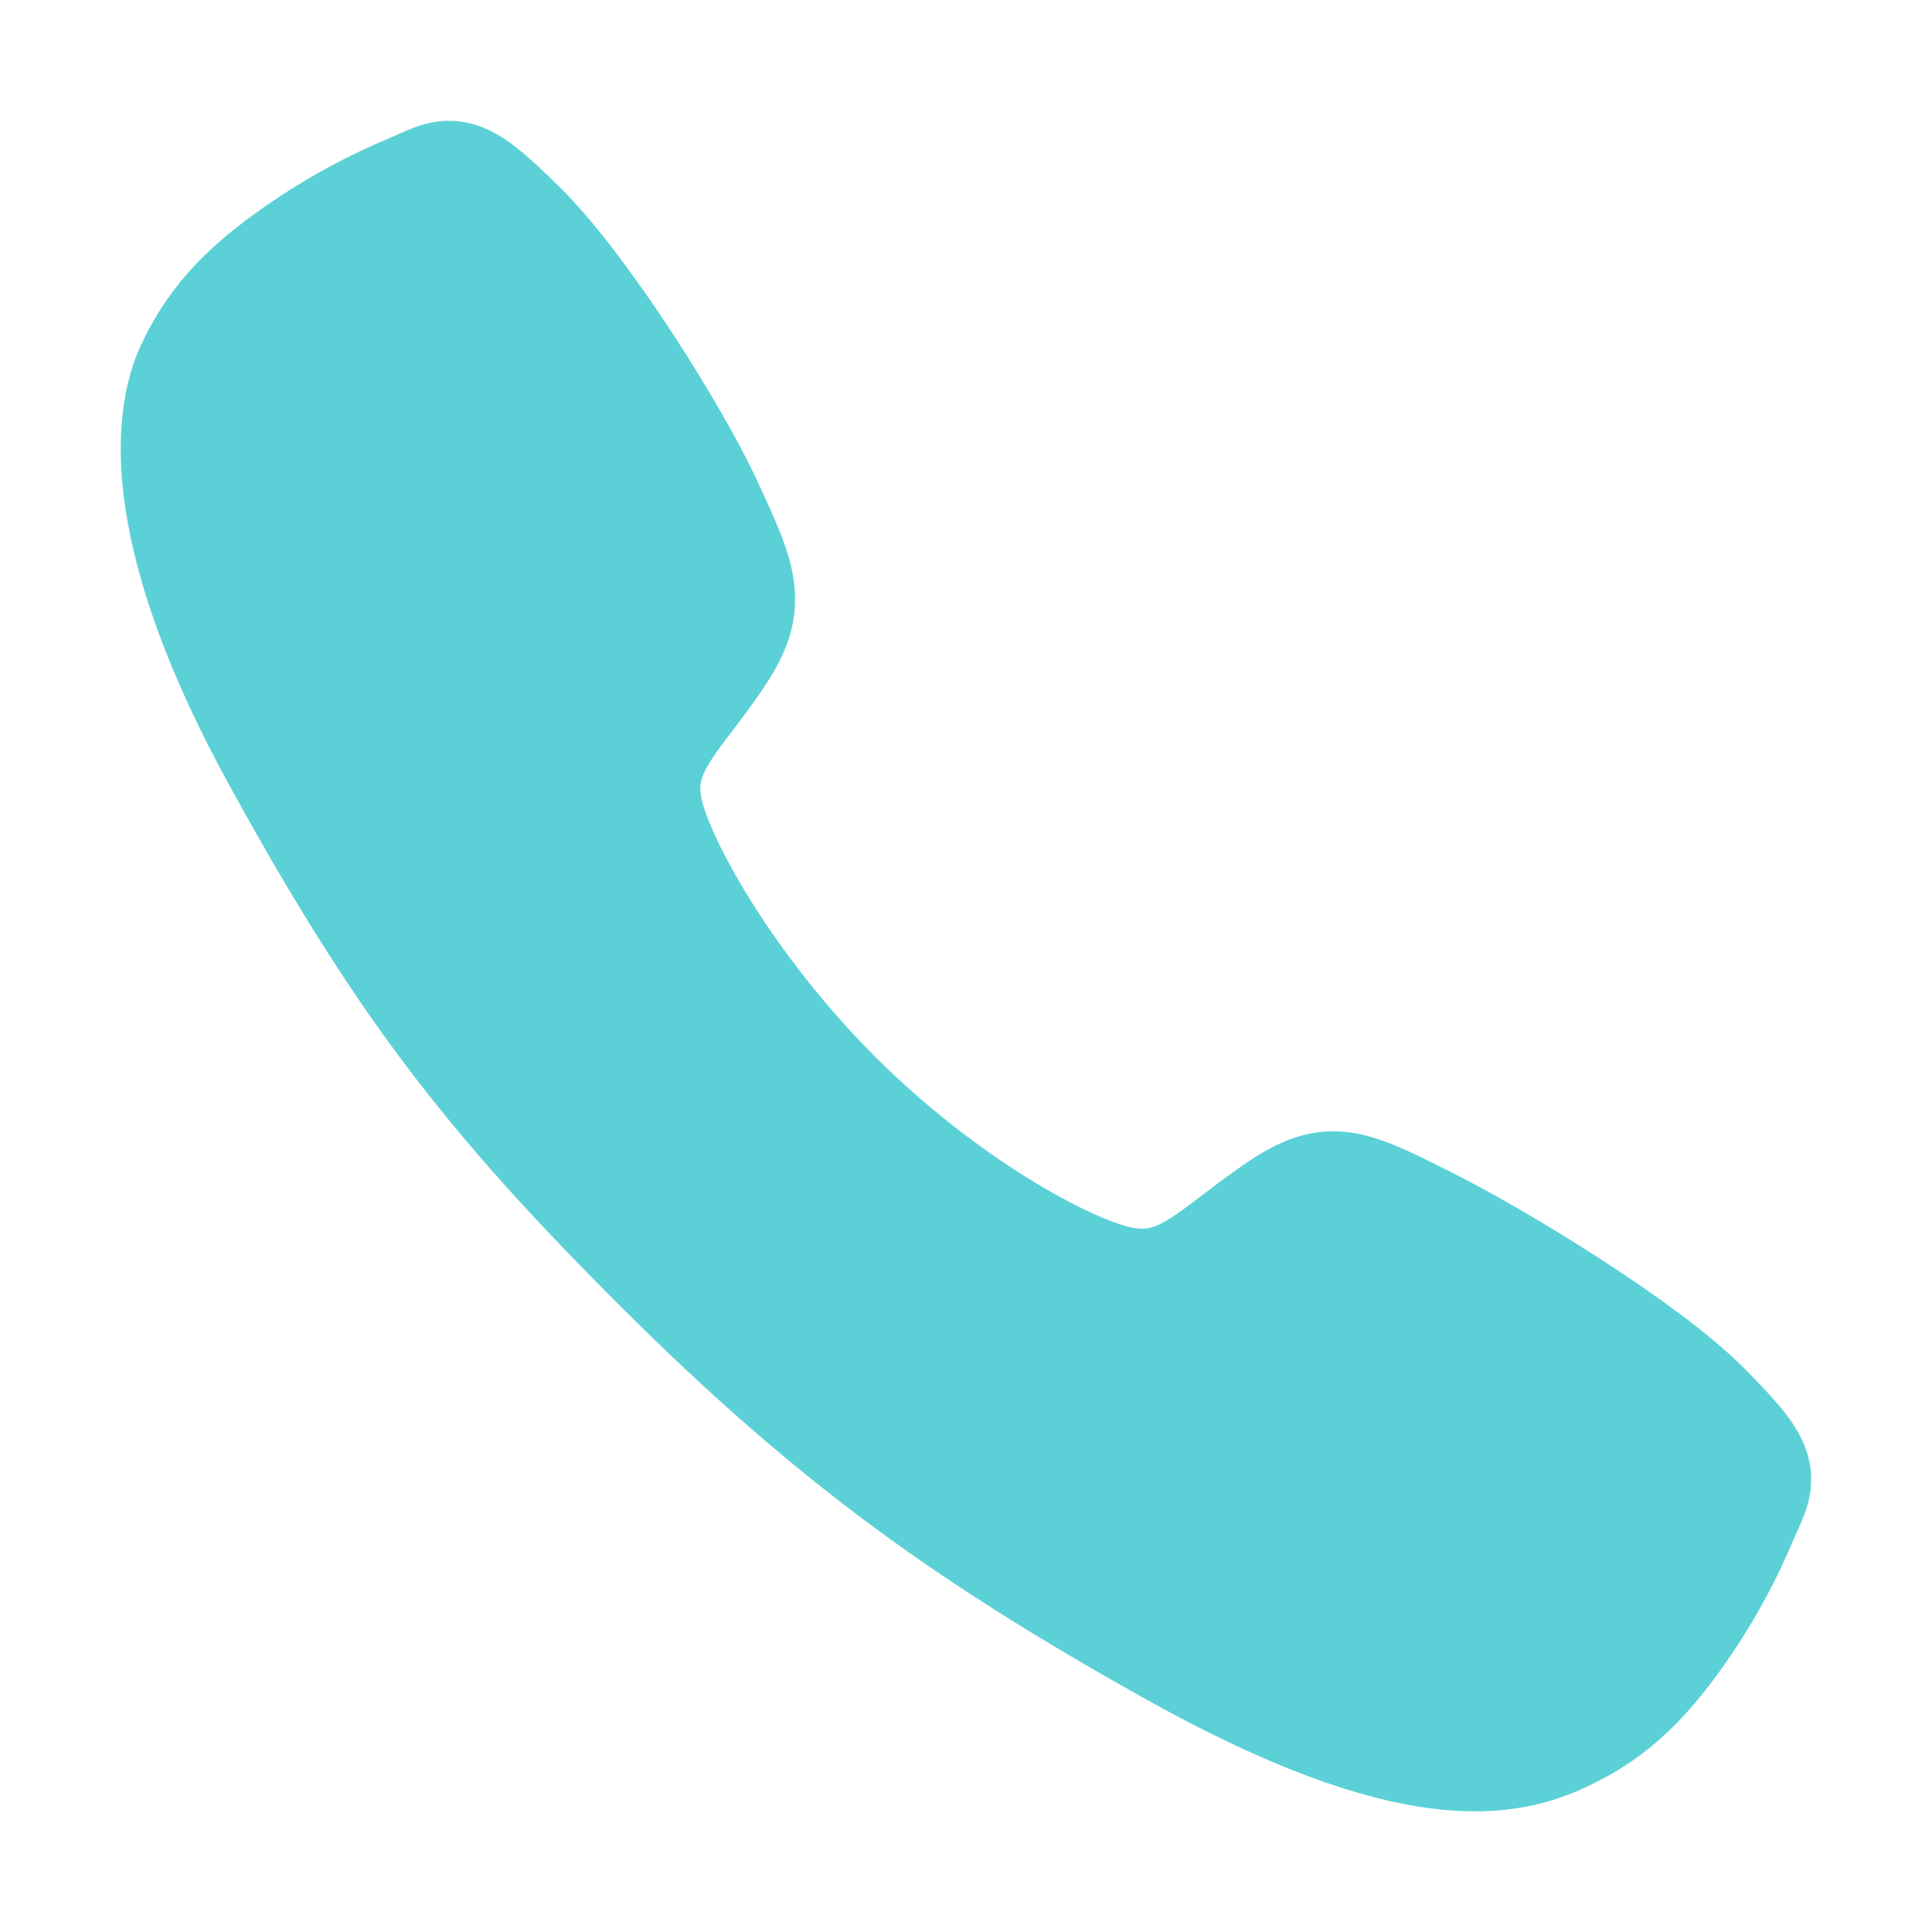
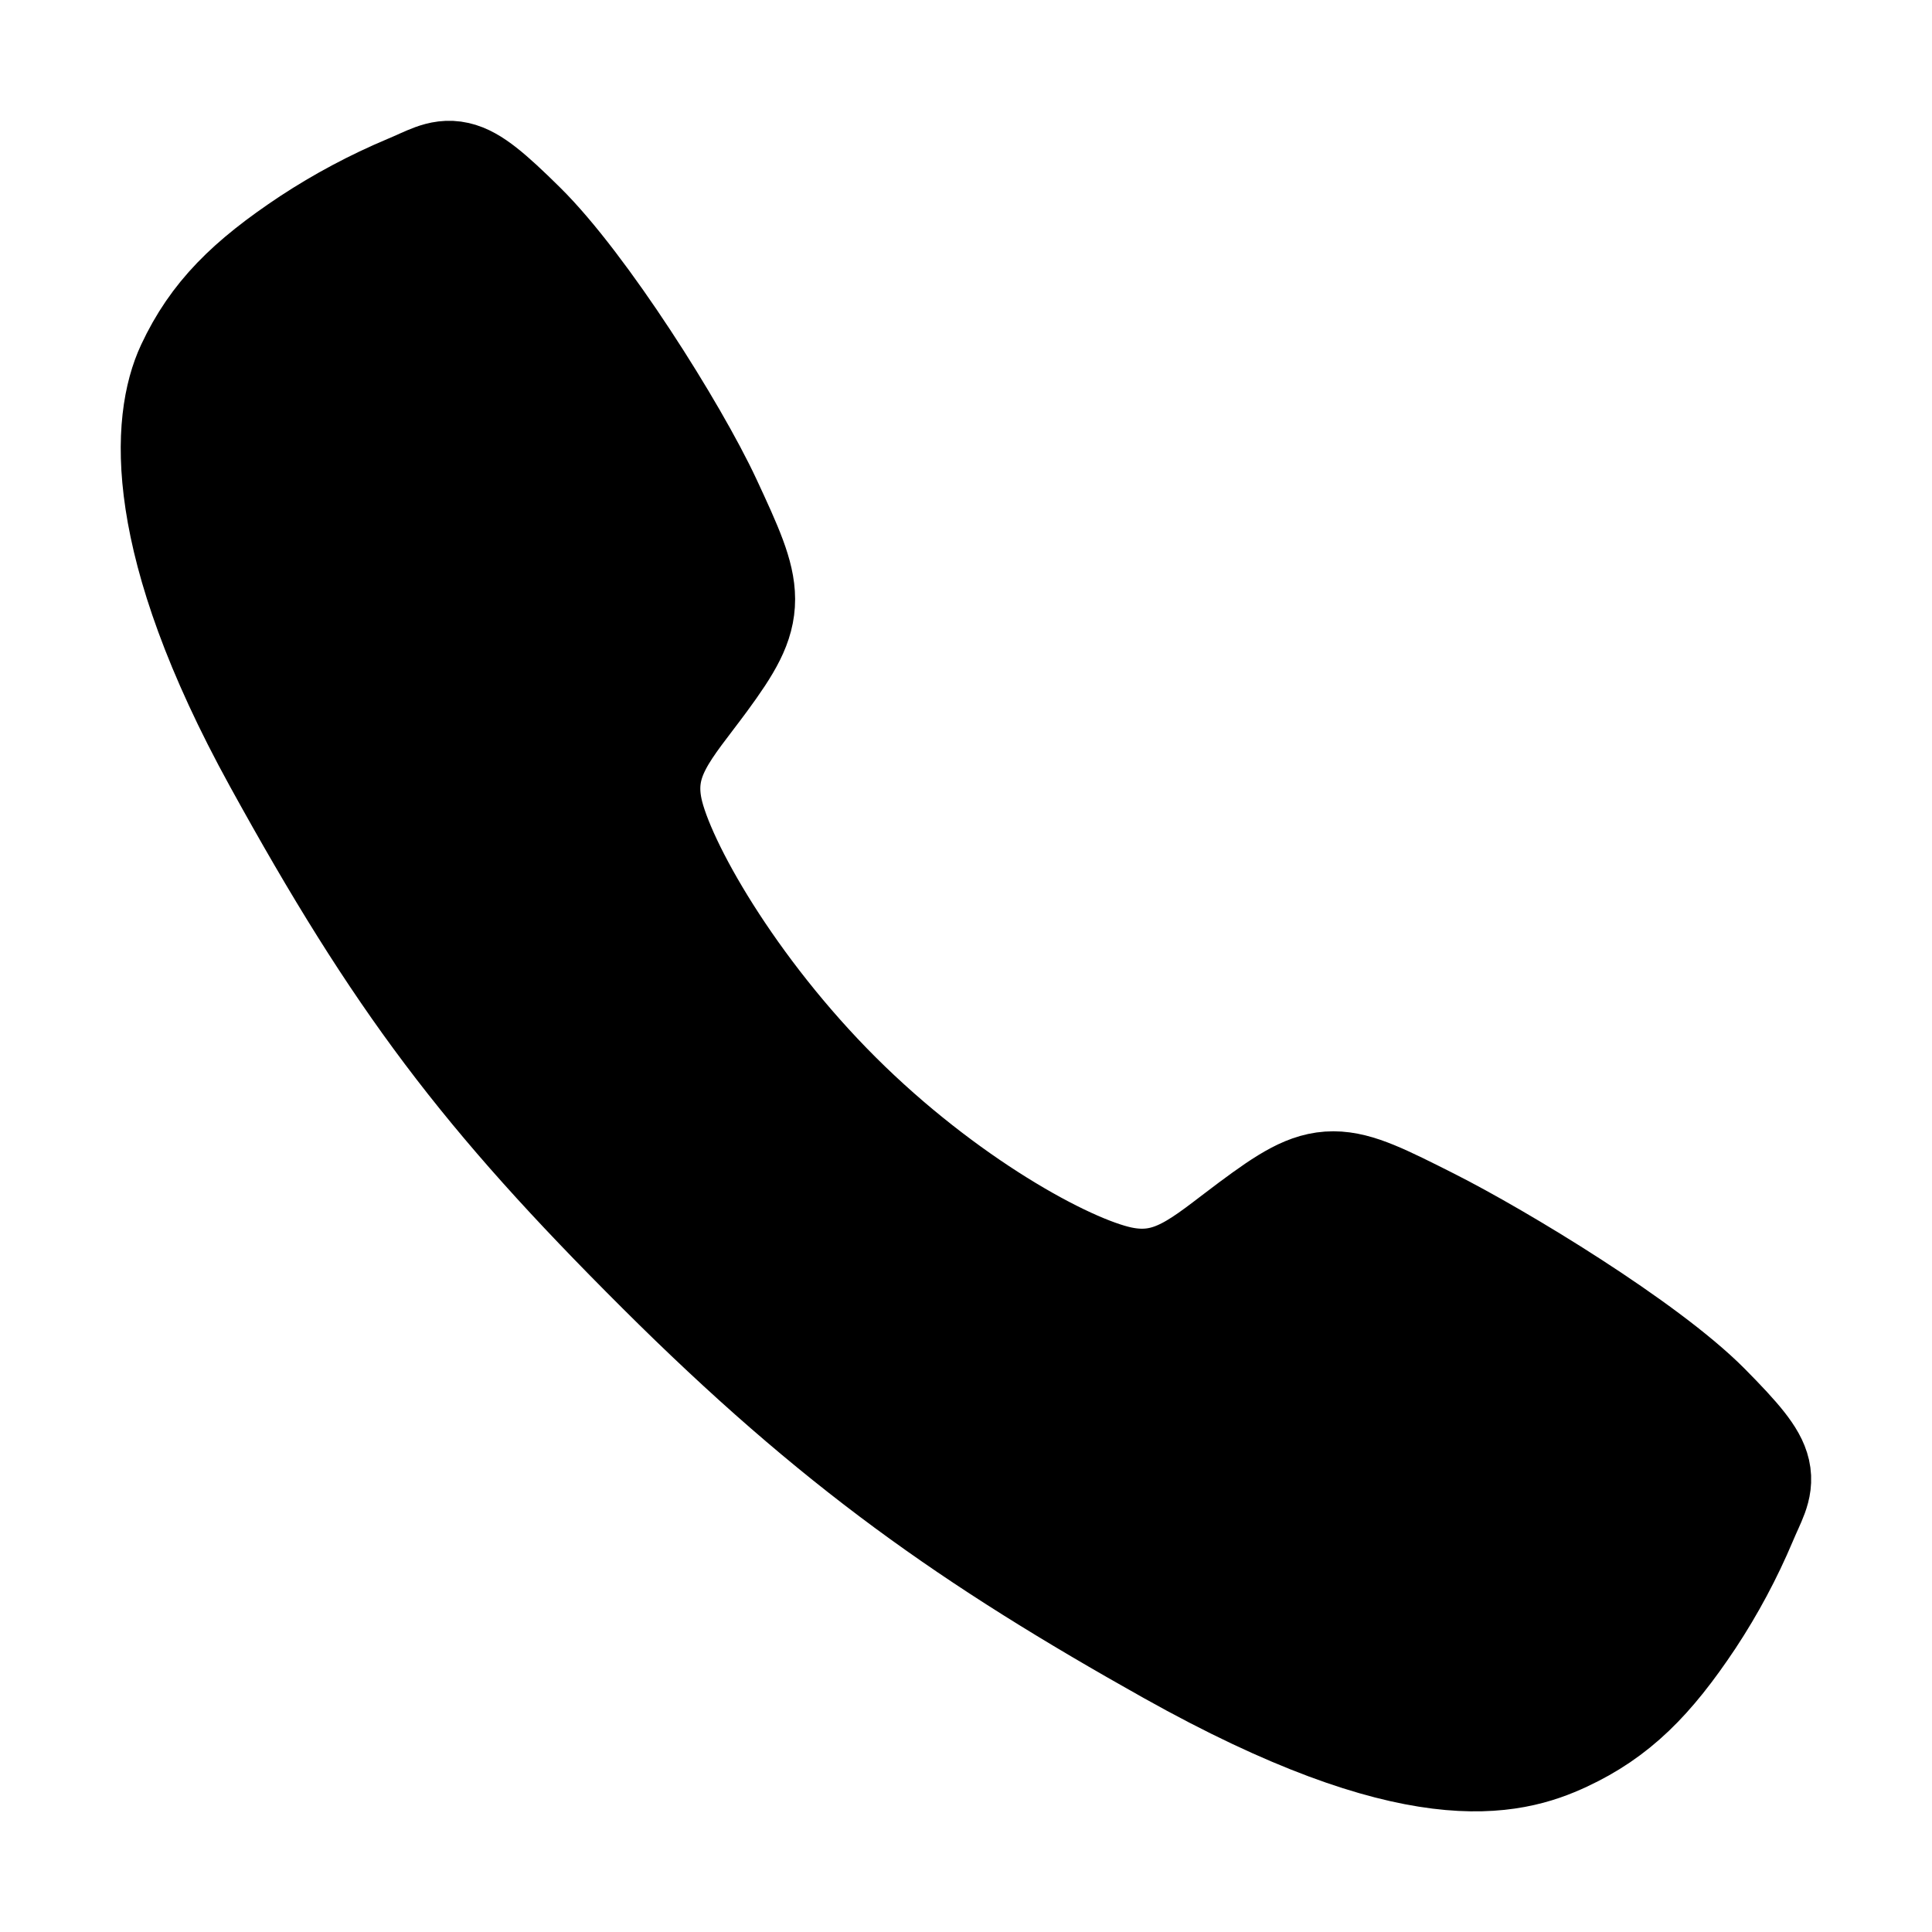
<svg xmlns="http://www.w3.org/2000/svg" class="ionicon" viewBox="0 0 512 512">
-   <path d="M451 374c-15.88-16-54.34-39.35-73-48.76-24.3-12.24-26.3-13.24-45.4.95-12.74 9.47-21.21 17.93-36.12 14.75s-47.31-21.11-75.68-49.39-47.34-61.62-50.53-76.48 5.41-23.23 14.79-36c13.22-18 12.22-21 .92-45.3-8.81-18.9-32.84-57-48.9-72.8C119.9 44 119.9 47 108.83 51.6A160.15 160.15 0 0083 65.37C67 76 58.12 84.83 51.91 98.1s-9 44.38 23.07 102.64 54.57 88.05 101.14 134.49S258.5 406.64 310.85 436c64.76 36.27 89.6 29.2 102.91 23s22.18-15 32.83-31a159.09 159.09 0 0013.8-25.8C465 391.17 468 391.17 451 374z" fill="#5bd1d7" stroke="#5bd1d7" stroke-miterlimit="10" stroke-width="32" />
+   <path d="M451 374c-15.88-16-54.34-39.35-73-48.76-24.3-12.24-26.3-13.24-45.4.95-12.74 9.47-21.21 17.93-36.12 14.75s-47.31-21.11-75.68-49.39-47.34-61.62-50.53-76.48 5.41-23.23 14.79-36c13.22-18 12.22-21 .92-45.3-8.81-18.9-32.84-57-48.9-72.8C119.9 44 119.9 47 108.83 51.6A160.15 160.15 0 0083 65.37C67 76 58.12 84.83 51.91 98.1s-9 44.38 23.07 102.64 54.57 88.05 101.14 134.49S258.5 406.64 310.85 436c64.76 36.27 89.6 29.2 102.91 23s22.18-15 32.83-31a159.09 159.09 0 0013.8-25.8C465 391.17 468 391.17 451 374z" fill="black" stroke="black" stroke-miterlimit="10" stroke-width="32" />
</svg>
